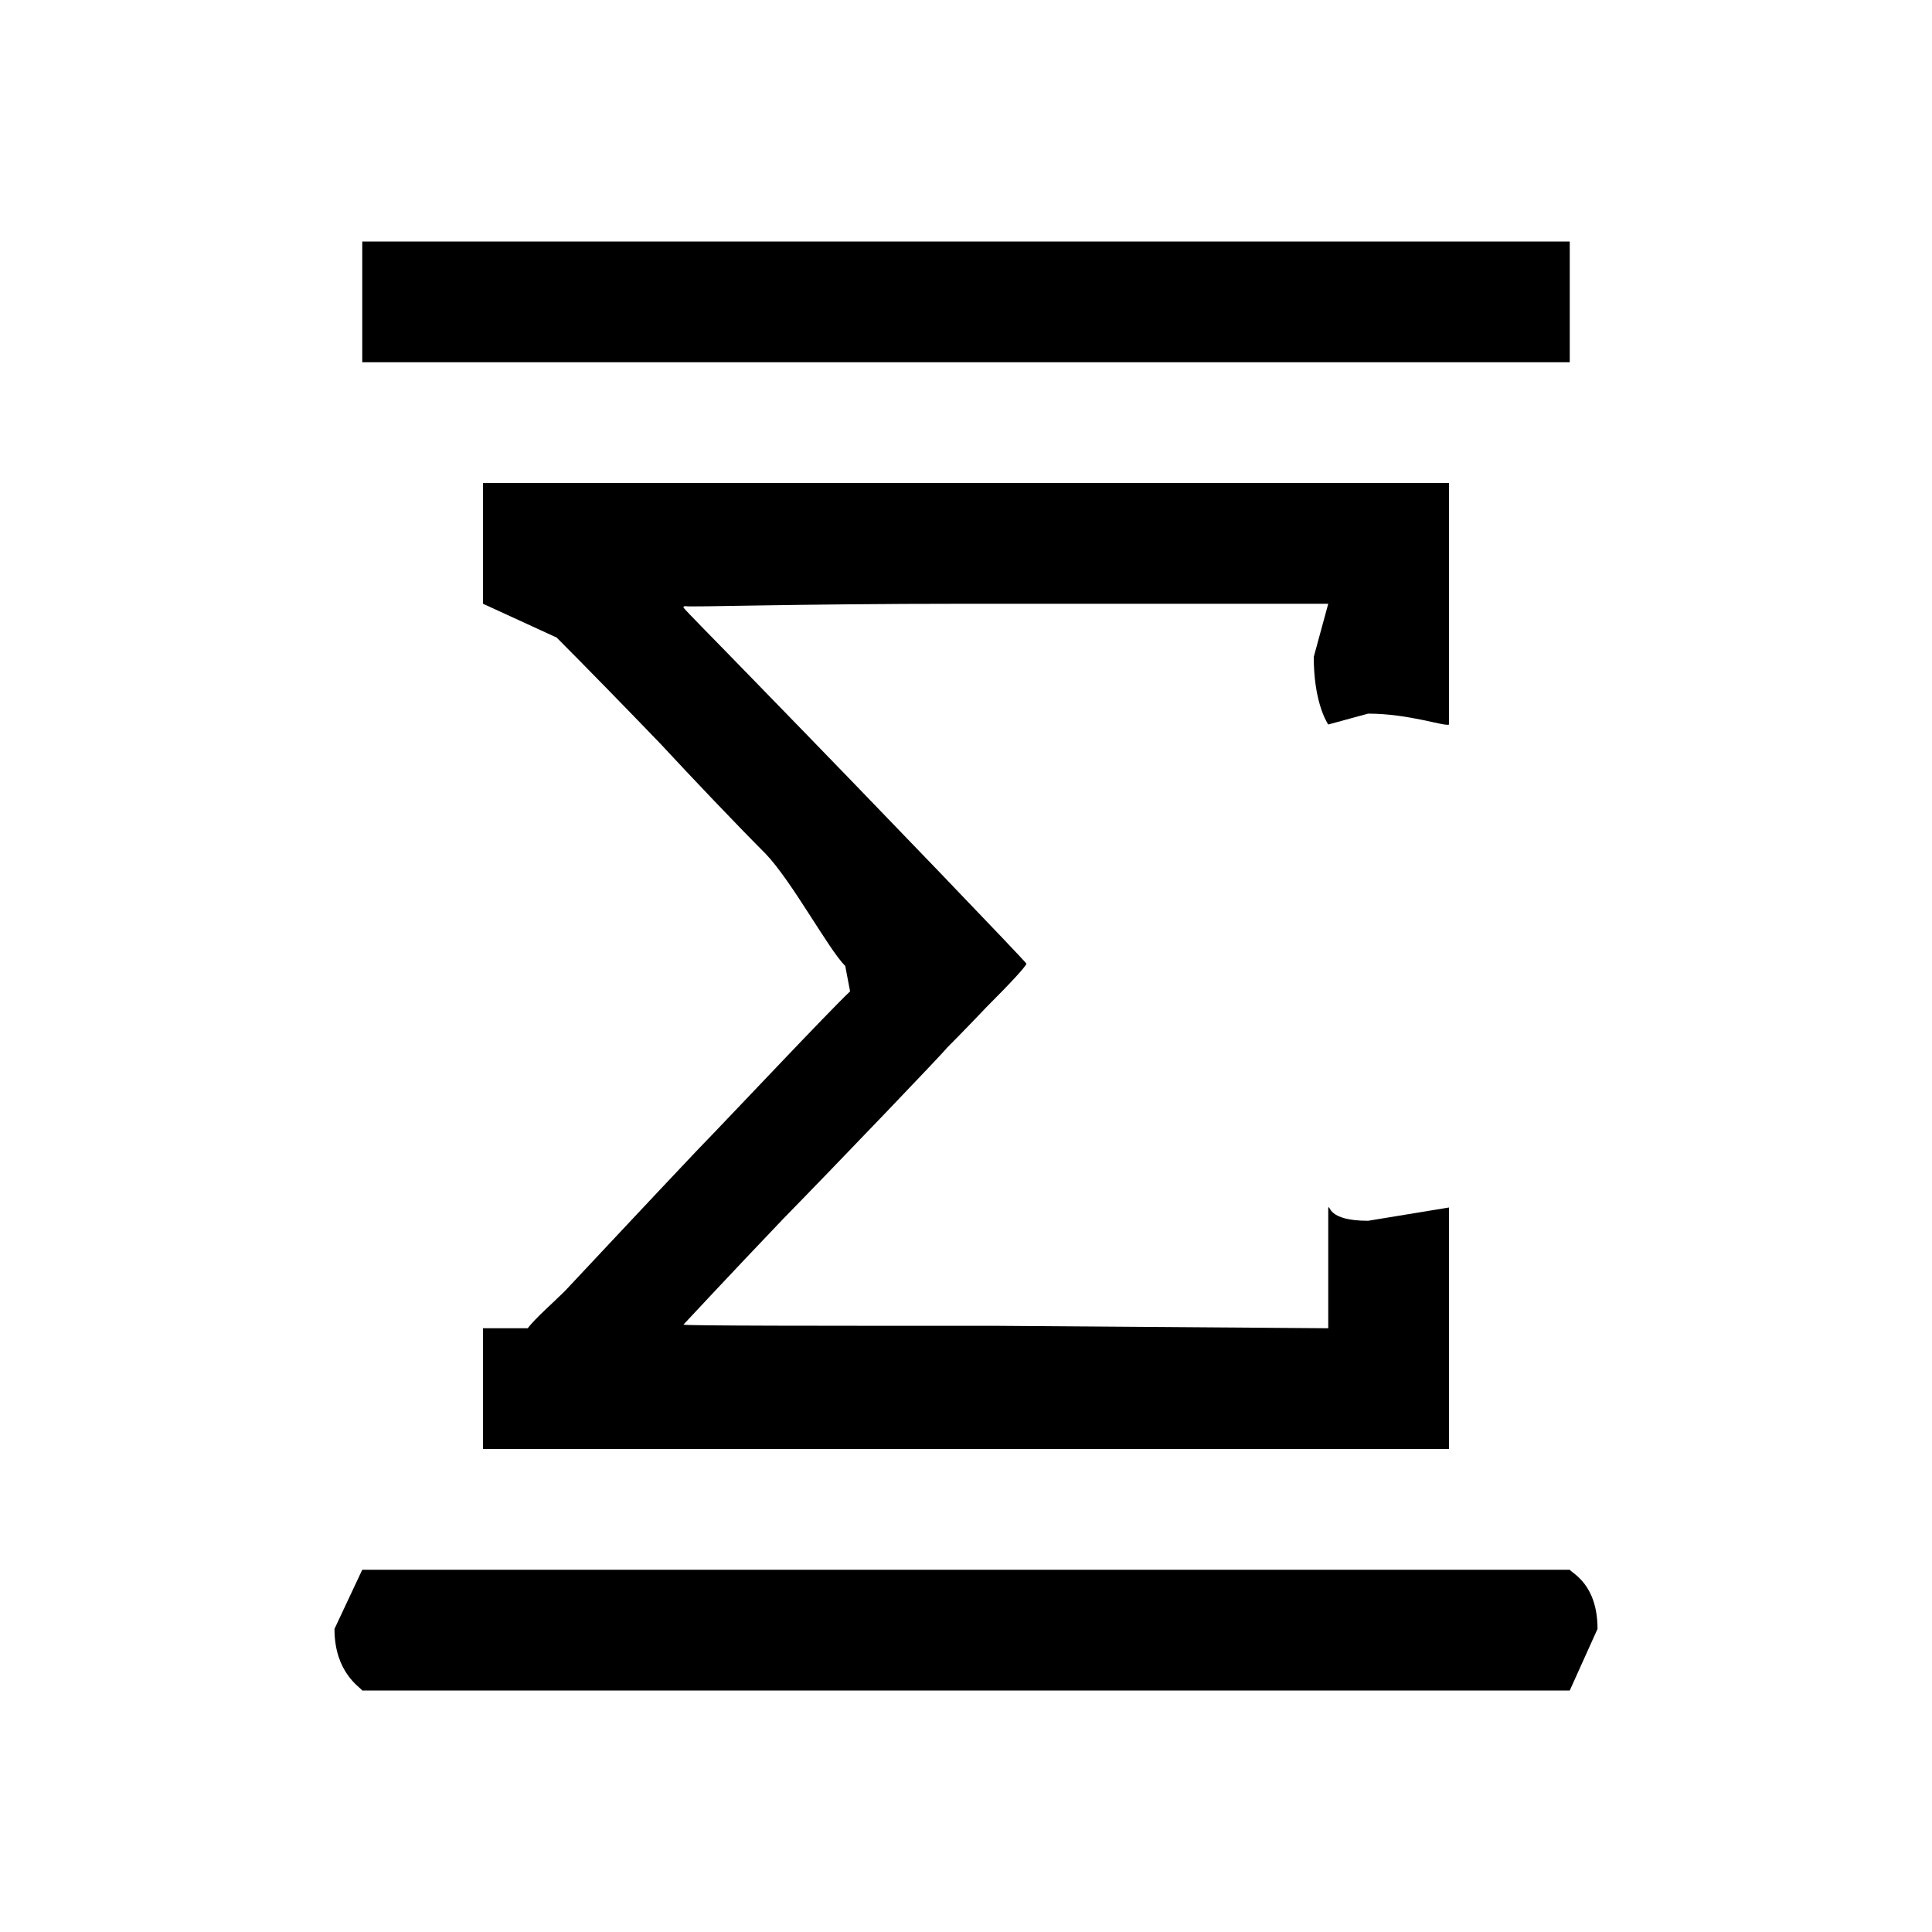
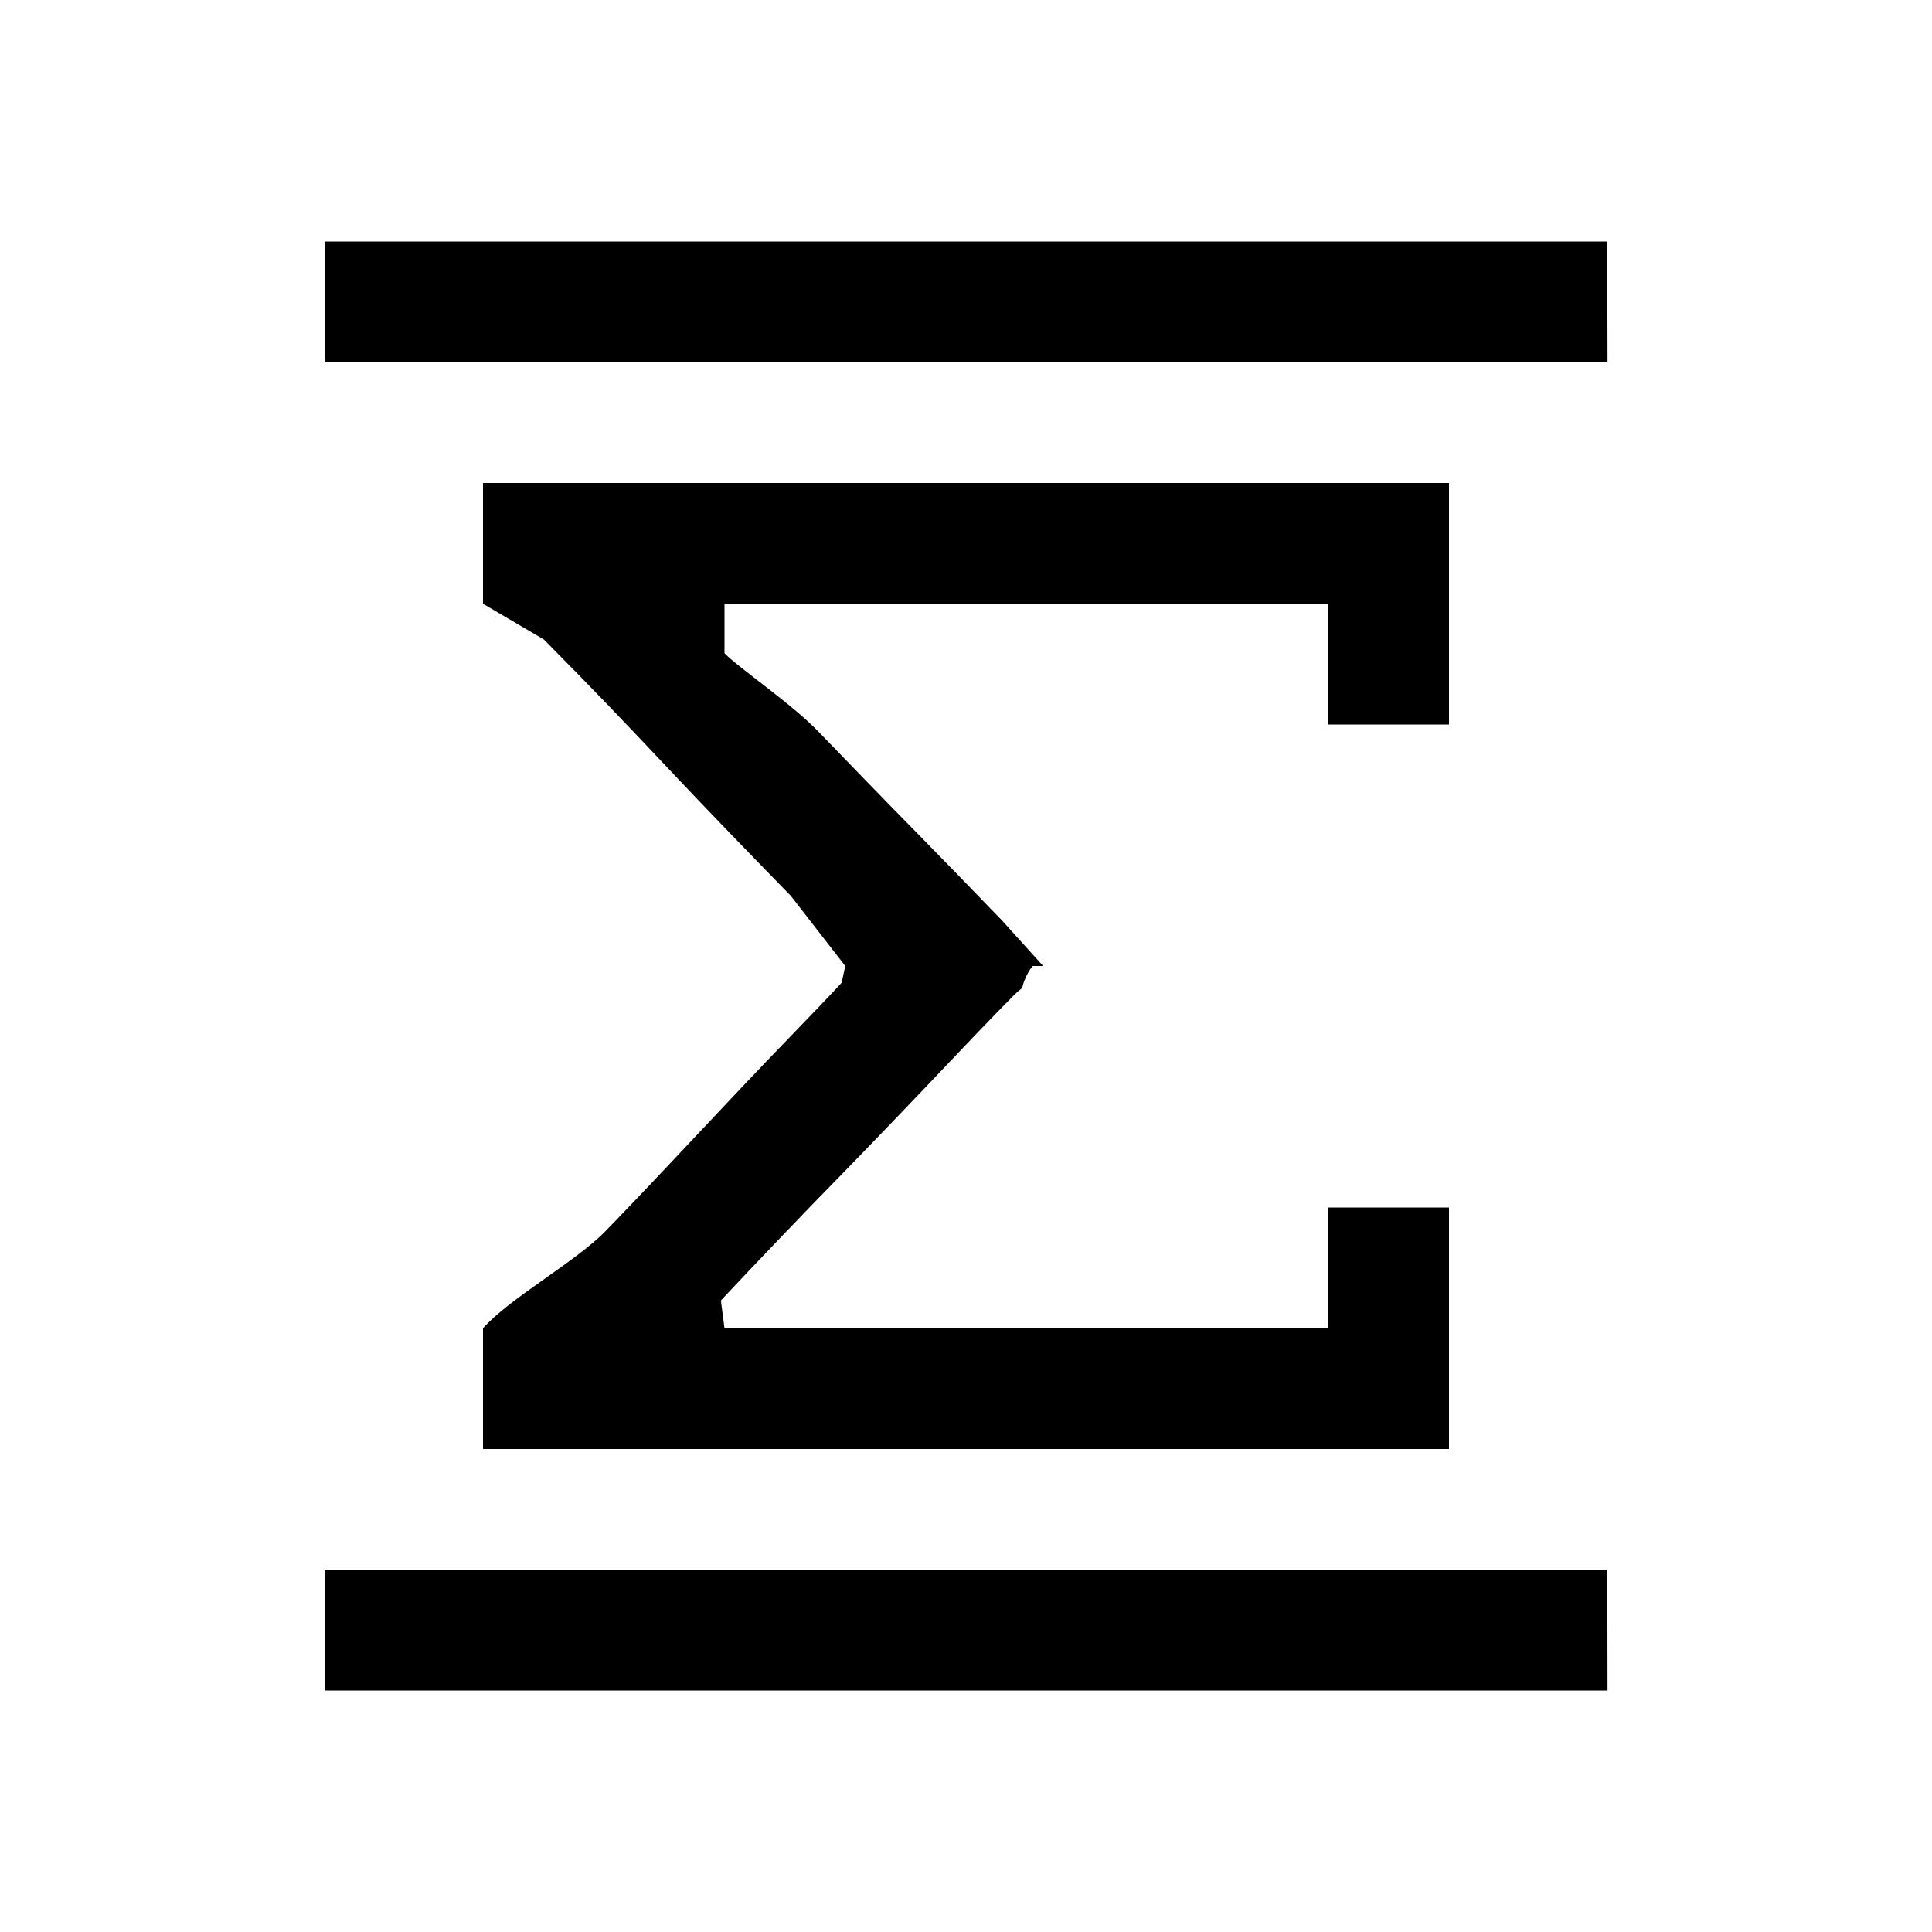
<svg xmlns="http://www.w3.org/2000/svg" viewBox="0 0 16 16" fill="currentColor">
-   <path fill-rule="evenodd" d="M3 14C2.98 13.97 2.77 13.85 2.77 13.49L3 13L3 13L3 13L8 13L13 13L13 13C13.02 13.03 13.23 13.12 13.23 13.49L13 14L13 14L13 14L8 14L3 14L3 14ZM4 12L4 12L4 11.49L4 11L4.37 11C4.44 10.91 4.58 10.79 4.68 10.69C4.83 10.53 5.41 9.91 5.77 9.53C6.09 9.2 6.85 8.39 7.04 8.21L7 8L7 8C6.86 7.86 6.56 7.3 6.34 7.07C6.11 6.84 5.72 6.43 5.47 6.16C5.22 5.9 4.83 5.5 4.61 5.28L4 5L4 4.54L4 4L4 4L4.3 4L8 4L12 4L12 4L12 4L12 5L12 6L12 6C11.97 6.02 11.67 5.91 11.33 5.91L11 6L11 6C10.98 5.97 10.88 5.8 10.88 5.44L11 5L8 5C6.58 5 5.7 5.03 5.68 5.02C5.67 5.02 5.66 5.02 5.66 5.03C5.66 5.04 5.92 5.3 6.23 5.62C7.36 6.78 8.49 7.96 8.5 7.98C8.5 8 8.37 8.14 8.17 8.34C7.99 8.53 7.84 8.68 7.84 8.68C7.84 8.69 6.94 9.63 6.49 10.09C6.06 10.54 5.66 10.97 5.66 10.97C5.66 10.98 6.83 10.98 8.27 10.98L11 11L11 10.57L11 10L11 10C11.02 9.98 10.99 10.11 11.33 10.11L12 10L12 10L12 10L12 11L12 12L12 12L12 12L8 12L4.3 12L4 12ZM3 3L3 3L3 2.52L3 2L3 2L3 2L8 2L13 2L13 2L13 2L13 2.53L13 3L13 3L13 3L8 3L3 3L3 3Z" />
+   <path fill-rule="evenodd" d="M3 14L2.688 14L2.688 13.413L2.688 13L3 13L3 13L8 13L13 13L13 13L13.312 13L13.312 13.415L13.313 14L13 14L13 14L8 14L3 14L3 14ZM4 12L4 12L4 11.463L4 11L4 11C4.223 10.749 4.766 10.451 5.015 10.195C5.158 10.049 5.478 9.712 5.727 9.446C5.976 9.18 6.326 8.81 6.506 8.625C6.685 8.44 6.894 8.222 6.97 8.139L7 8L6.55 7.42C6.243 7.106 5.823 6.671 5.617 6.452C5.105 5.909 4.927 5.724 4.504 5.296L4 5L4 4.577L4 4L4 4L4.337 4L8 4L11.681 4L12 4L12 4L12 5L12 6L12 6L11.679 6L11 6L11 6L11 6L11 6L11 5.527L11 5L8.318 5L6 5L6 5.41C6.12 5.533 6.554 5.826 6.781 6.062C7.009 6.299 7.367 6.668 7.579 6.883C7.79 7.098 8.115 7.432 8.301 7.626L8.639 8L8.554 8C8.507 8.046 8.469 8.156 8.469 8.167C8.469 8.178 8.456 8.193 8.44 8.202C8.424 8.21 8.163 8.479 7.859 8.8C7.555 9.121 7.155 9.537 6.969 9.727C6.692 10.009 6.266 10.454 5.97 10.77L6 11L8.309 11L11 11L11 10.488L11 10L11 10L11 10L11 10L11.681 10L12 10L12 10L12 11L12 12L12 12L11.679 12L8 12L4.335 12L4 12ZM3 3L2.688 3L2.688 2.593L2.688 2L3 2L3 2L8 2L13 2L13 2L13.312 2L13.312 2.594L13.313 3L13 3L13 3L8 3L3 3L3 3Z" />
</svg>
